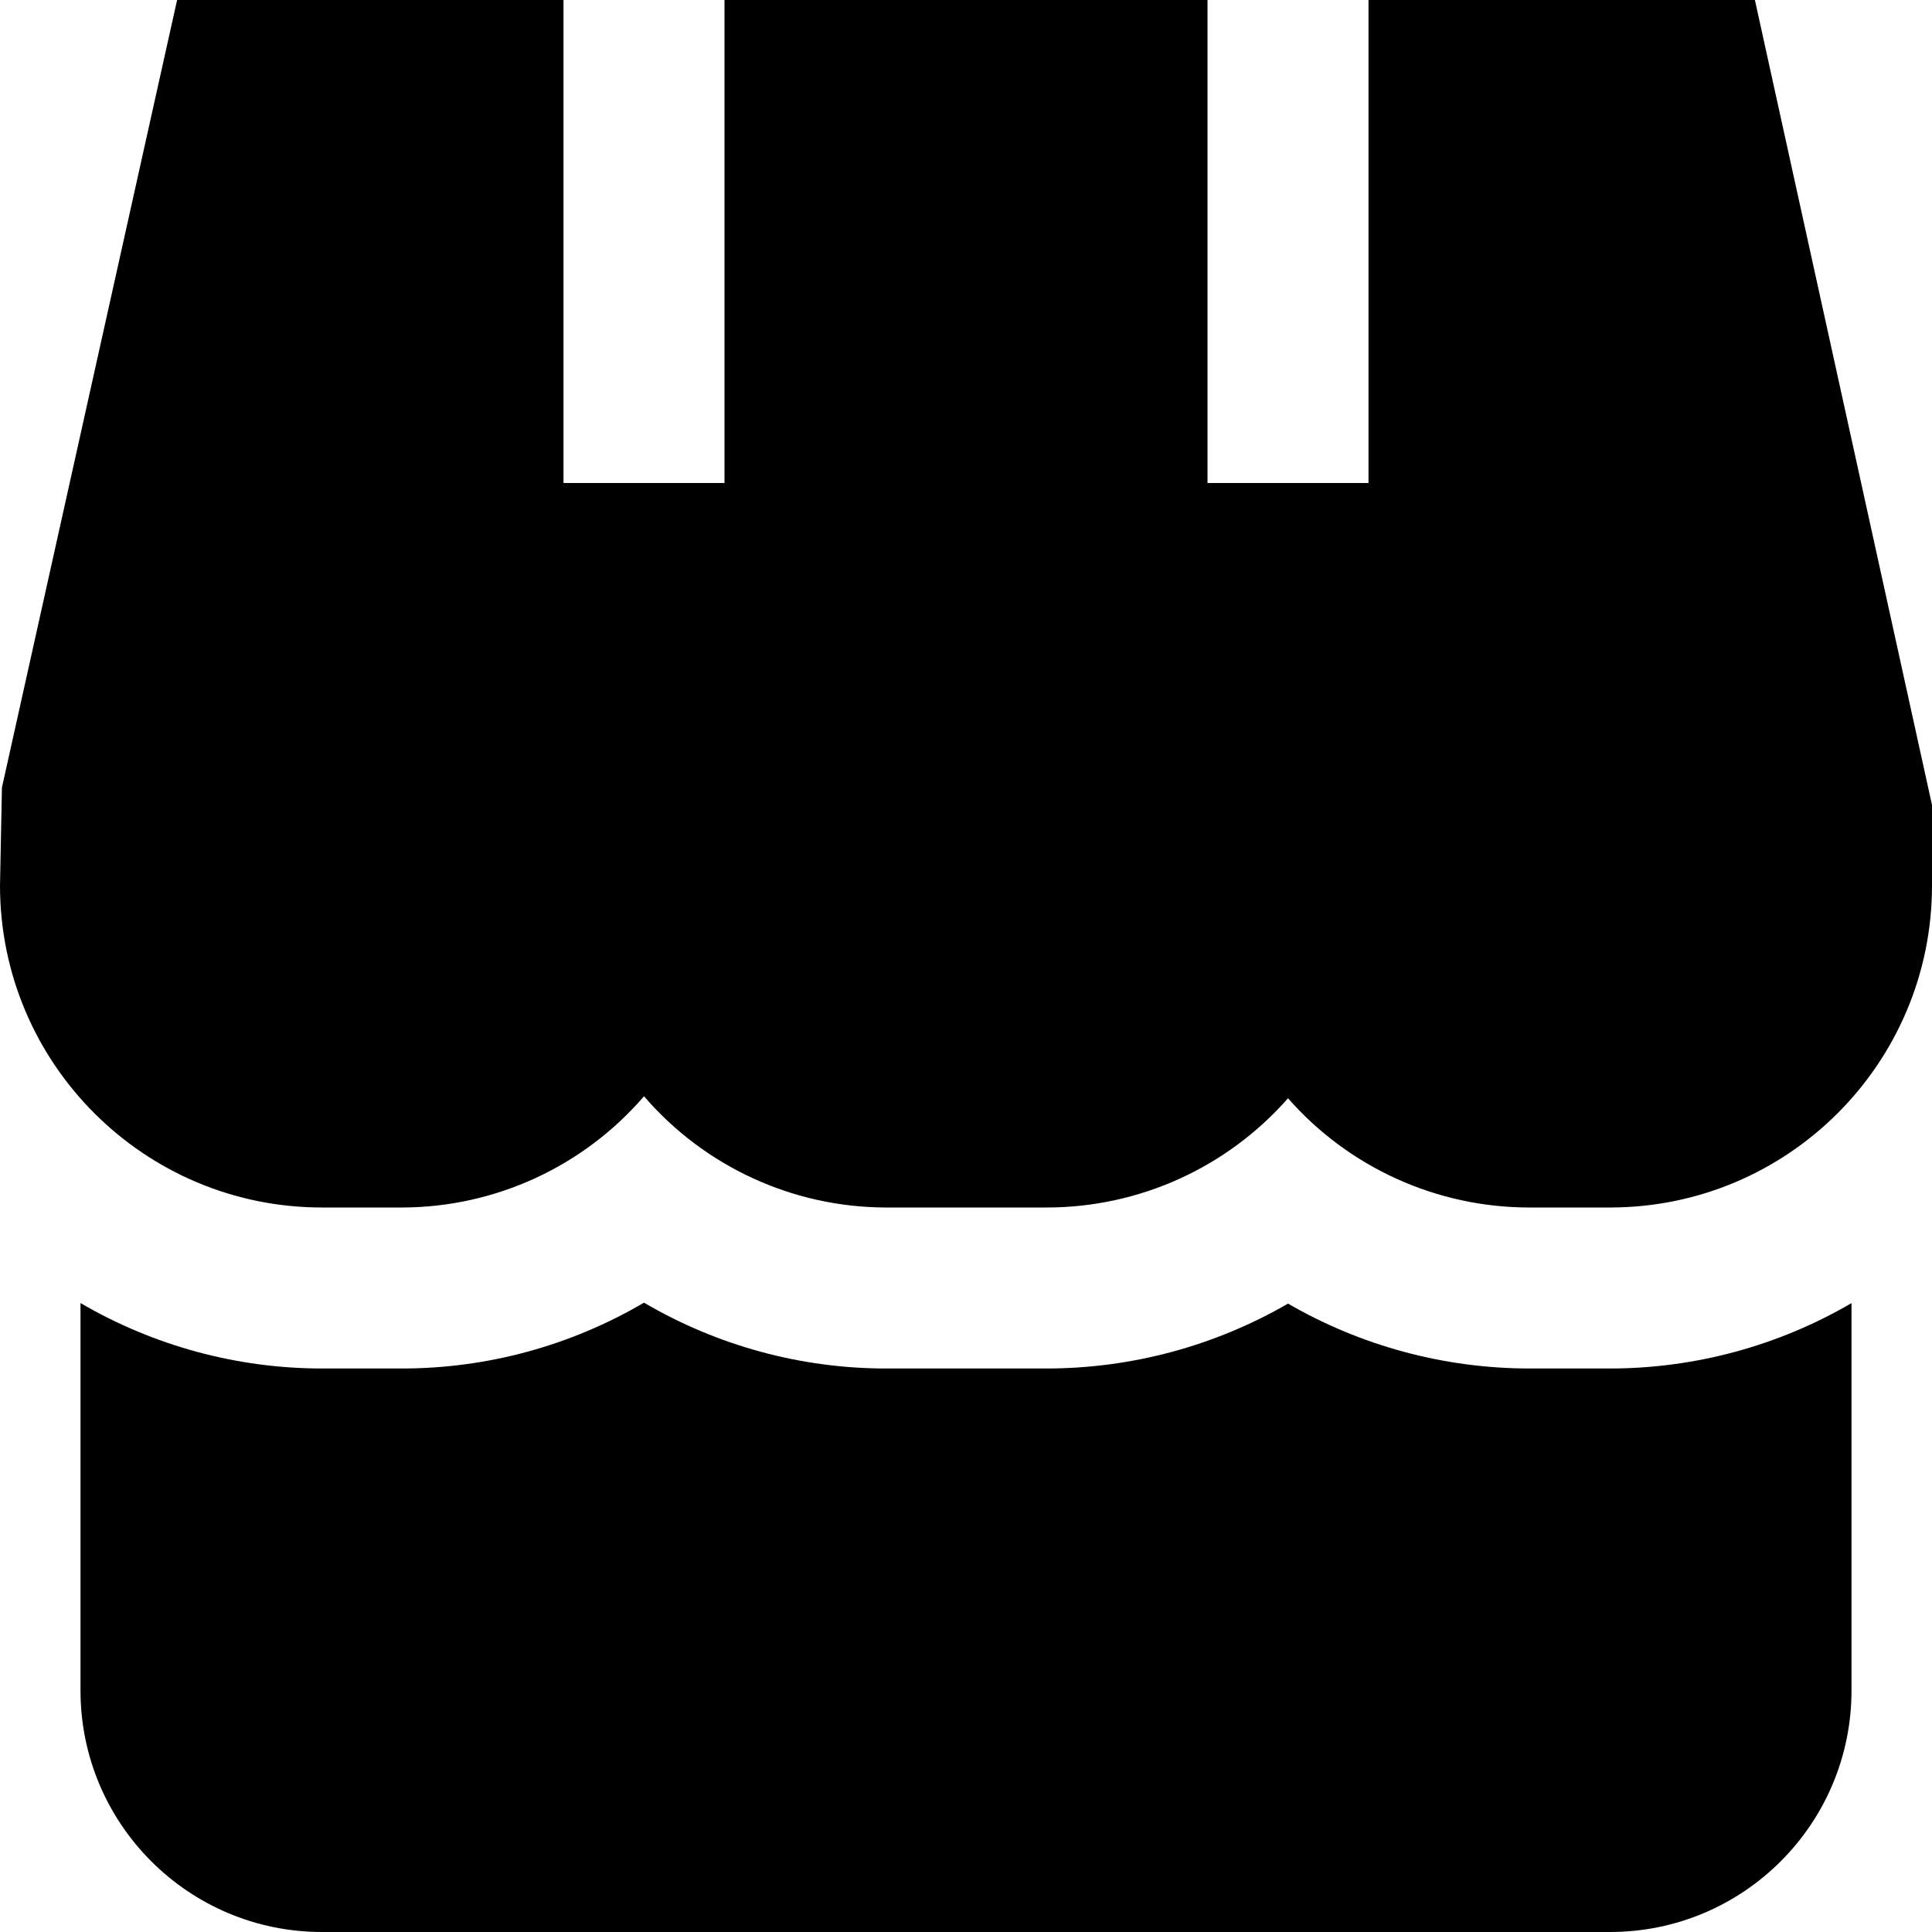
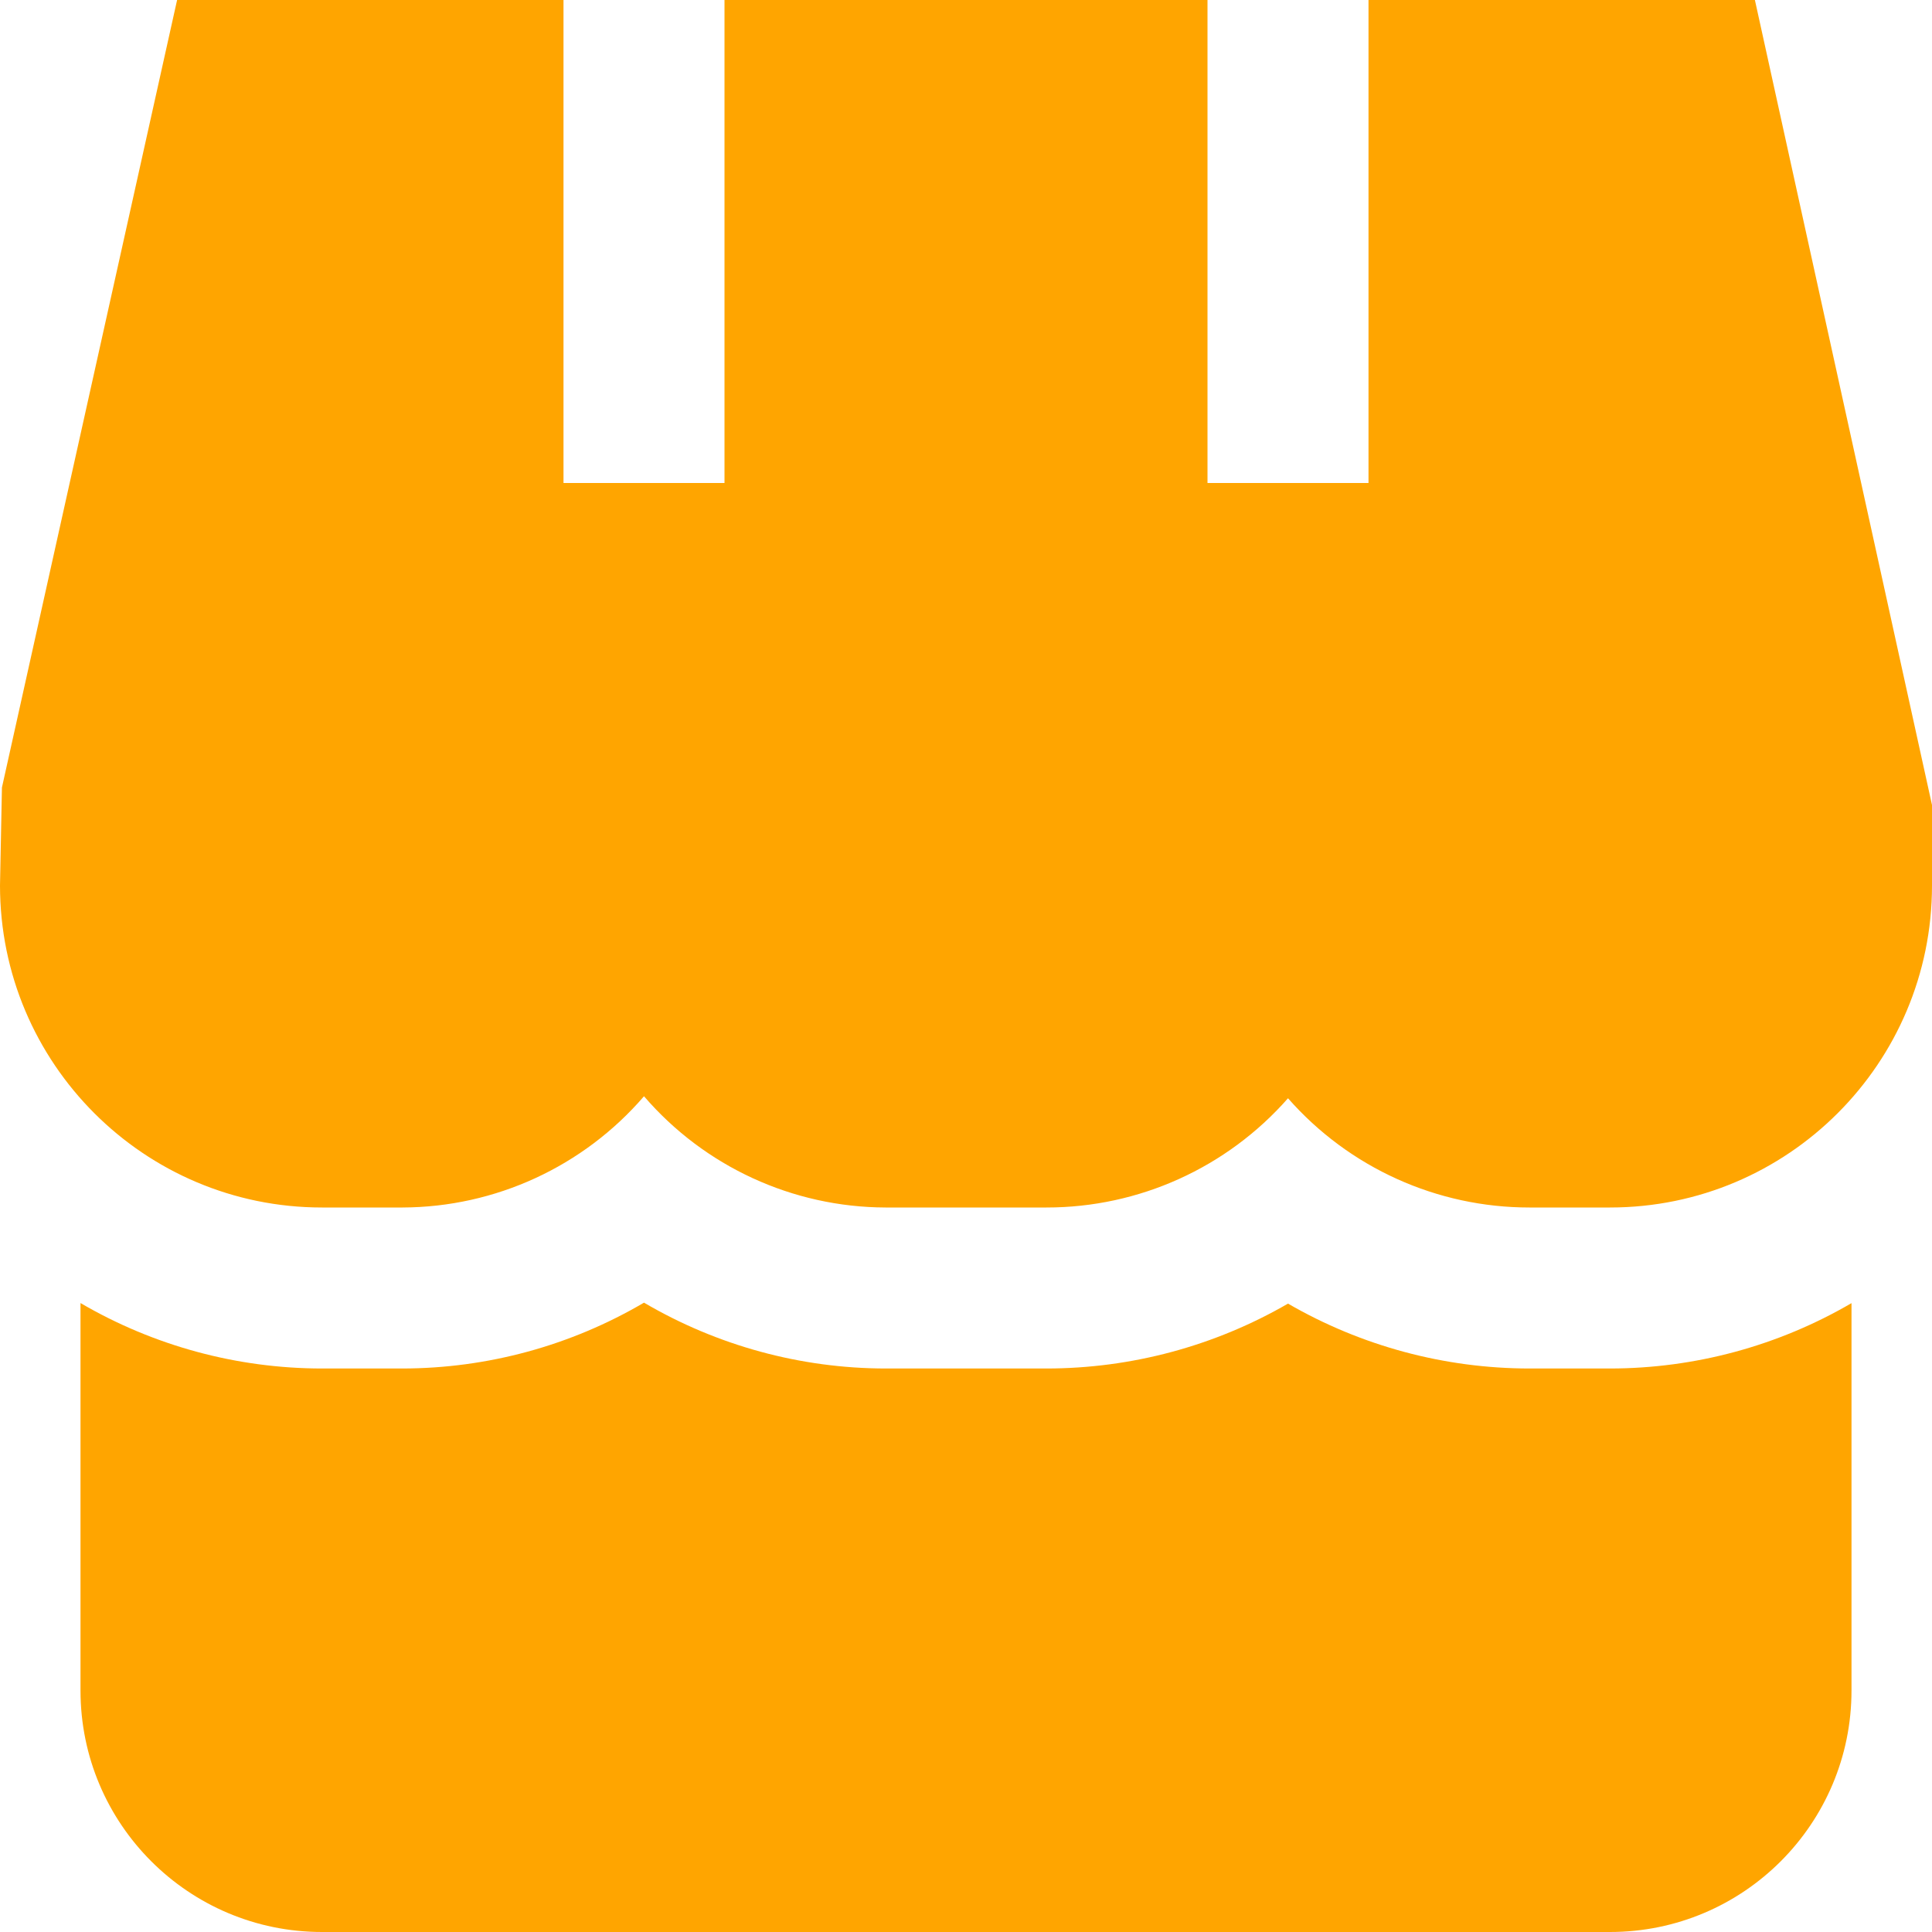
- <svg xmlns="http://www.w3.org/2000/svg" id="Layer_1" data-name="Layer 1" viewBox="0 0 24 24" width="512" height="512">
+ <svg xmlns="http://www.w3.org/2000/svg" id="Layer_1" data-name="Layer 1" viewBox="0 0 24 24" width="512" height="512" fill="orange">
  <path d="M19,17a5.994,5.994,0,0,1-3-.806A5.994,5.994,0,0,1,13,17H11a5.938,5.938,0,0,1-3-.818A5.936,5.936,0,0,1,5,17H4a5.949,5.949,0,0,1-3-.813V21a3,3,0,0,0,3,3H20a3,3,0,0,0,3-3V16.188A5.958,5.958,0,0,1,20,17Z" />
  <path d="M17,0V6H15V0H9V6H7V0H2.2L.024,9.783,0,11a4,4,0,0,0,4,4H5a3.975,3.975,0,0,0,3-1.382A3.975,3.975,0,0,0,11,15h2a3.99,3.99,0,0,0,3-1.357A3.99,3.99,0,0,0,19,15h1a4,4,0,0,0,4-4V10L21.8,0Z" />
</svg>
